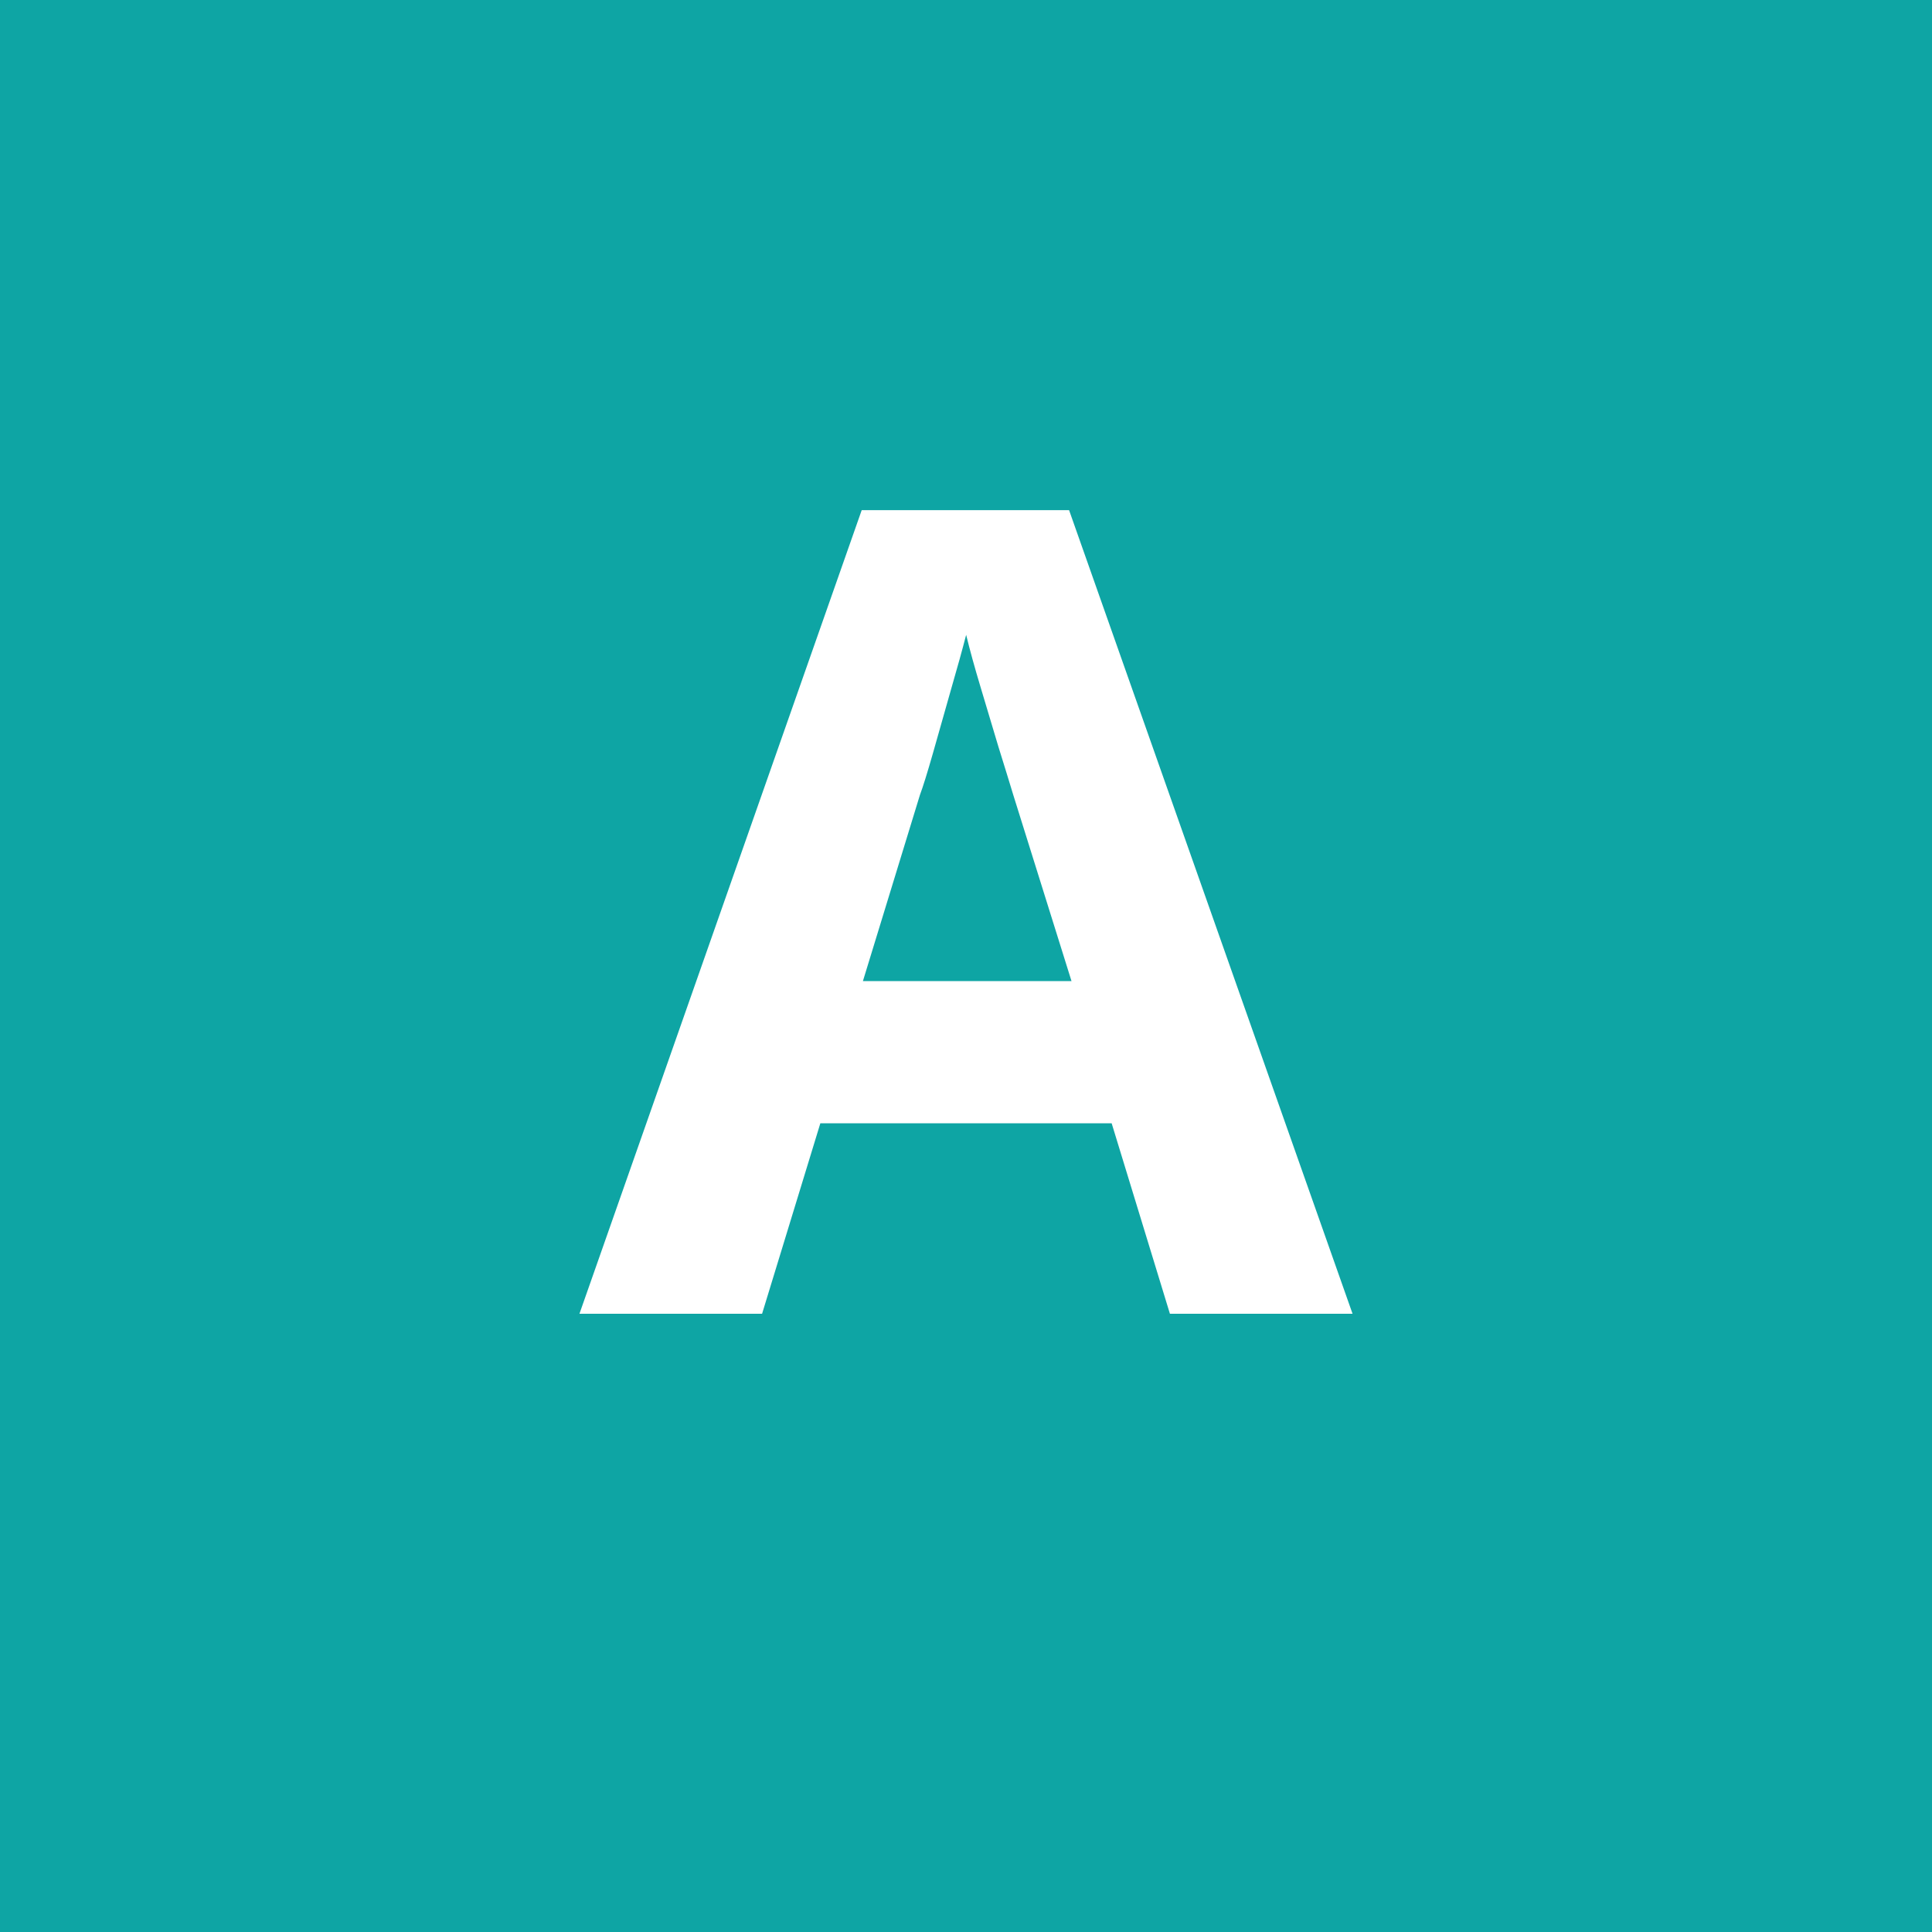
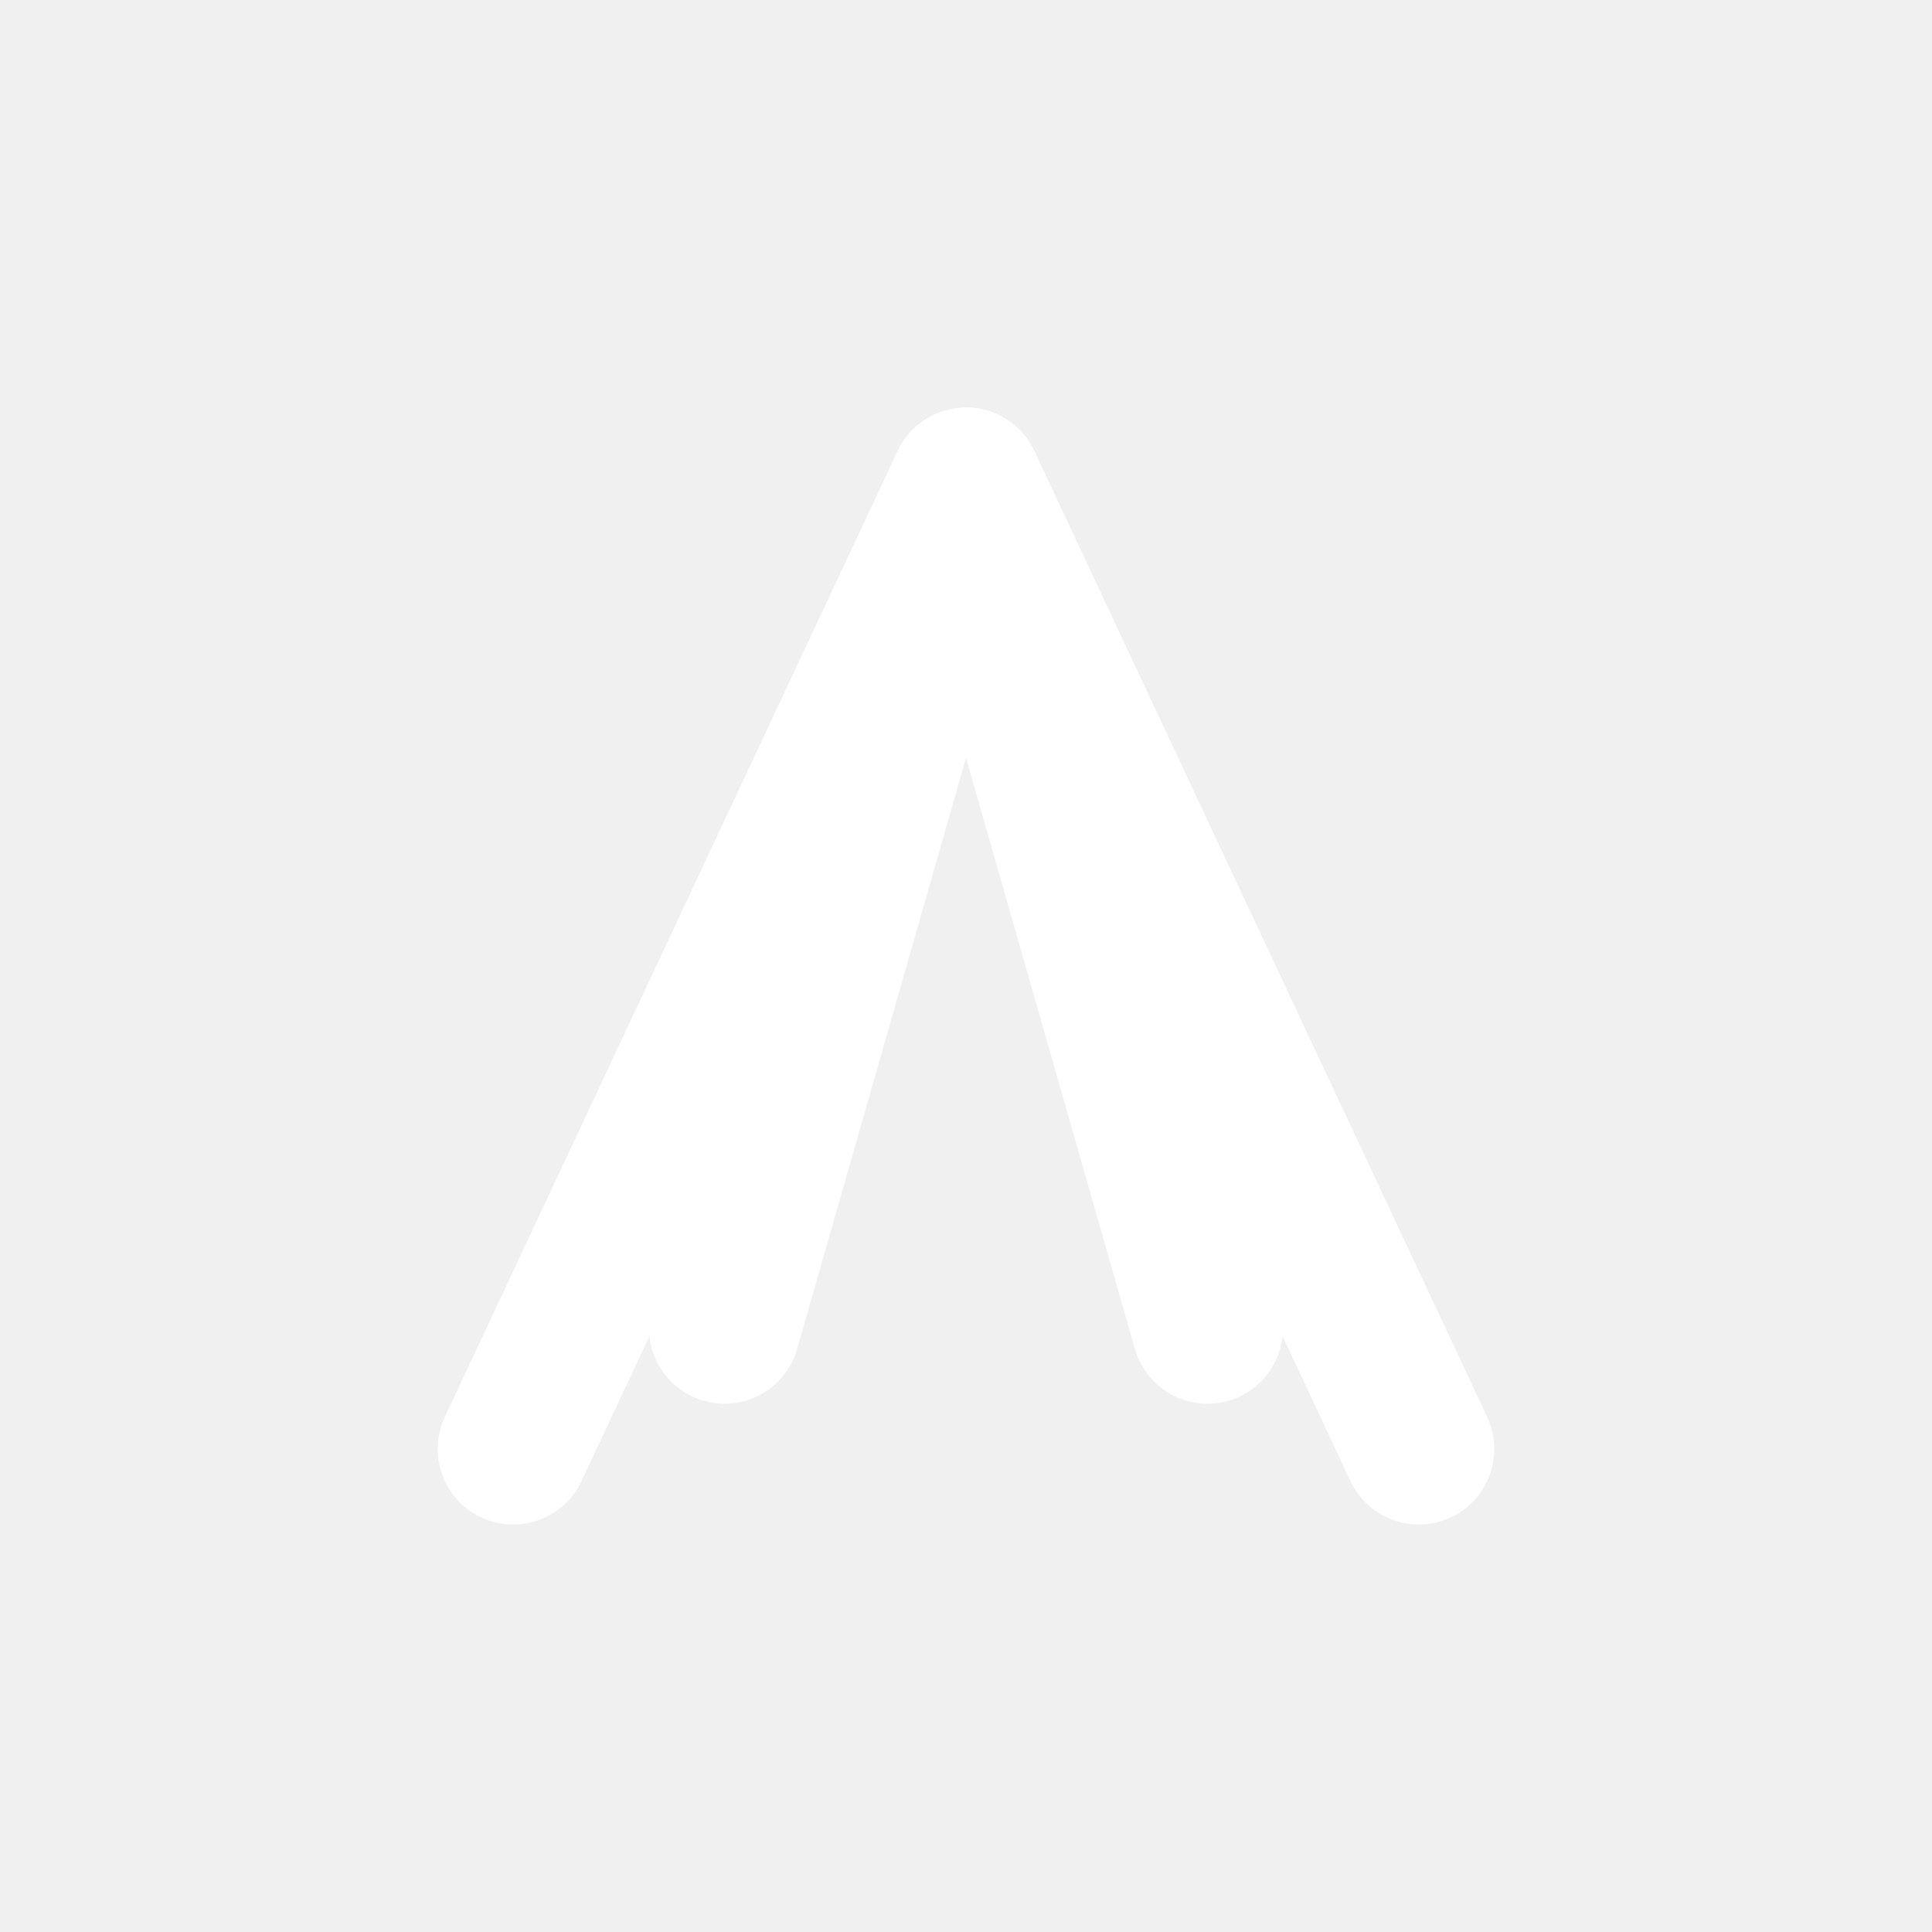
- <svg xmlns="http://www.w3.org/2000/svg" viewBox="0 0 100 100">
-   <rect width="100" height="100" fill="#0ea5a4" />
-   <g fill="#ffffff" font-family="sans-serif" font-weight="700" font-size="58" text-anchor="middle">
-     <text x="50" y="68">A</text>
-   </g>
+ <svg xmlns="http://www.w3.org/2000/svg" viewBox="0 0 64 64">
+   <path d="M17 48L32 16L24 44" fill="none" stroke="#FFFFFF" stroke-width="5" stroke-linecap="round" stroke-linejoin="round" />
+   <path d="M47 48L32 16L40 44" fill="none" stroke="#FFFFFF" stroke-width="5" stroke-linecap="round" stroke-linejoin="round" />
</svg>
